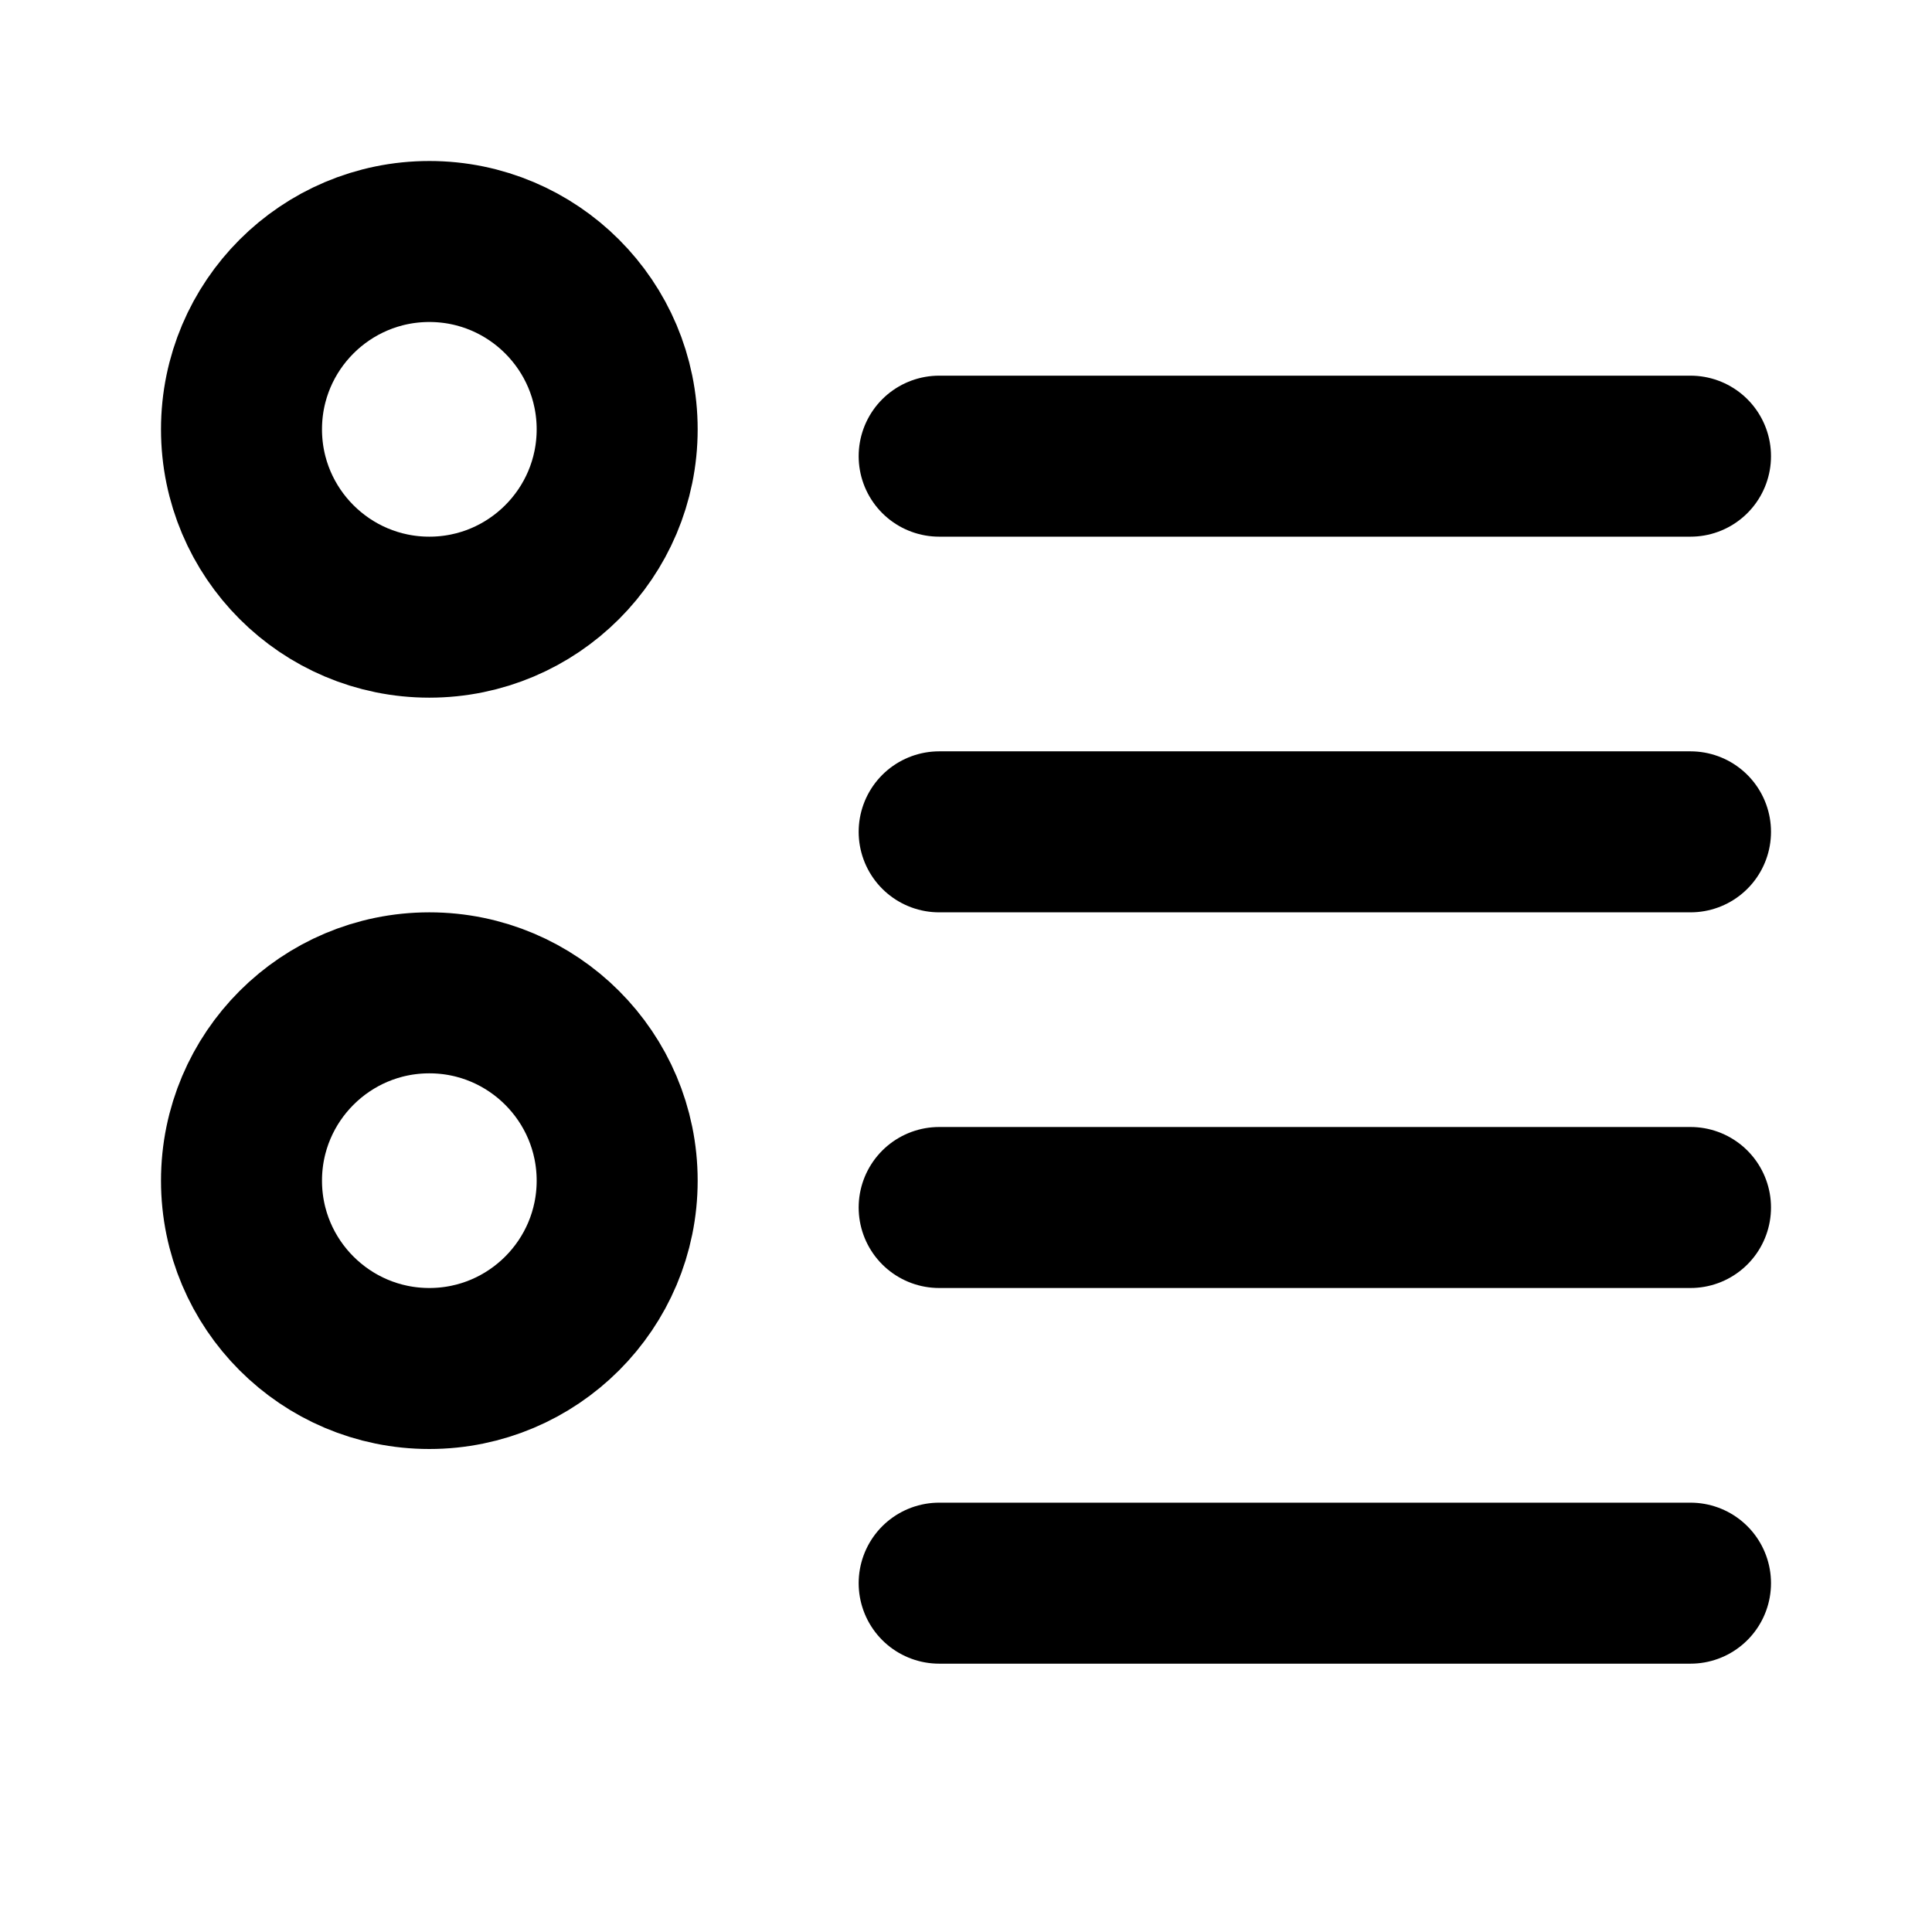
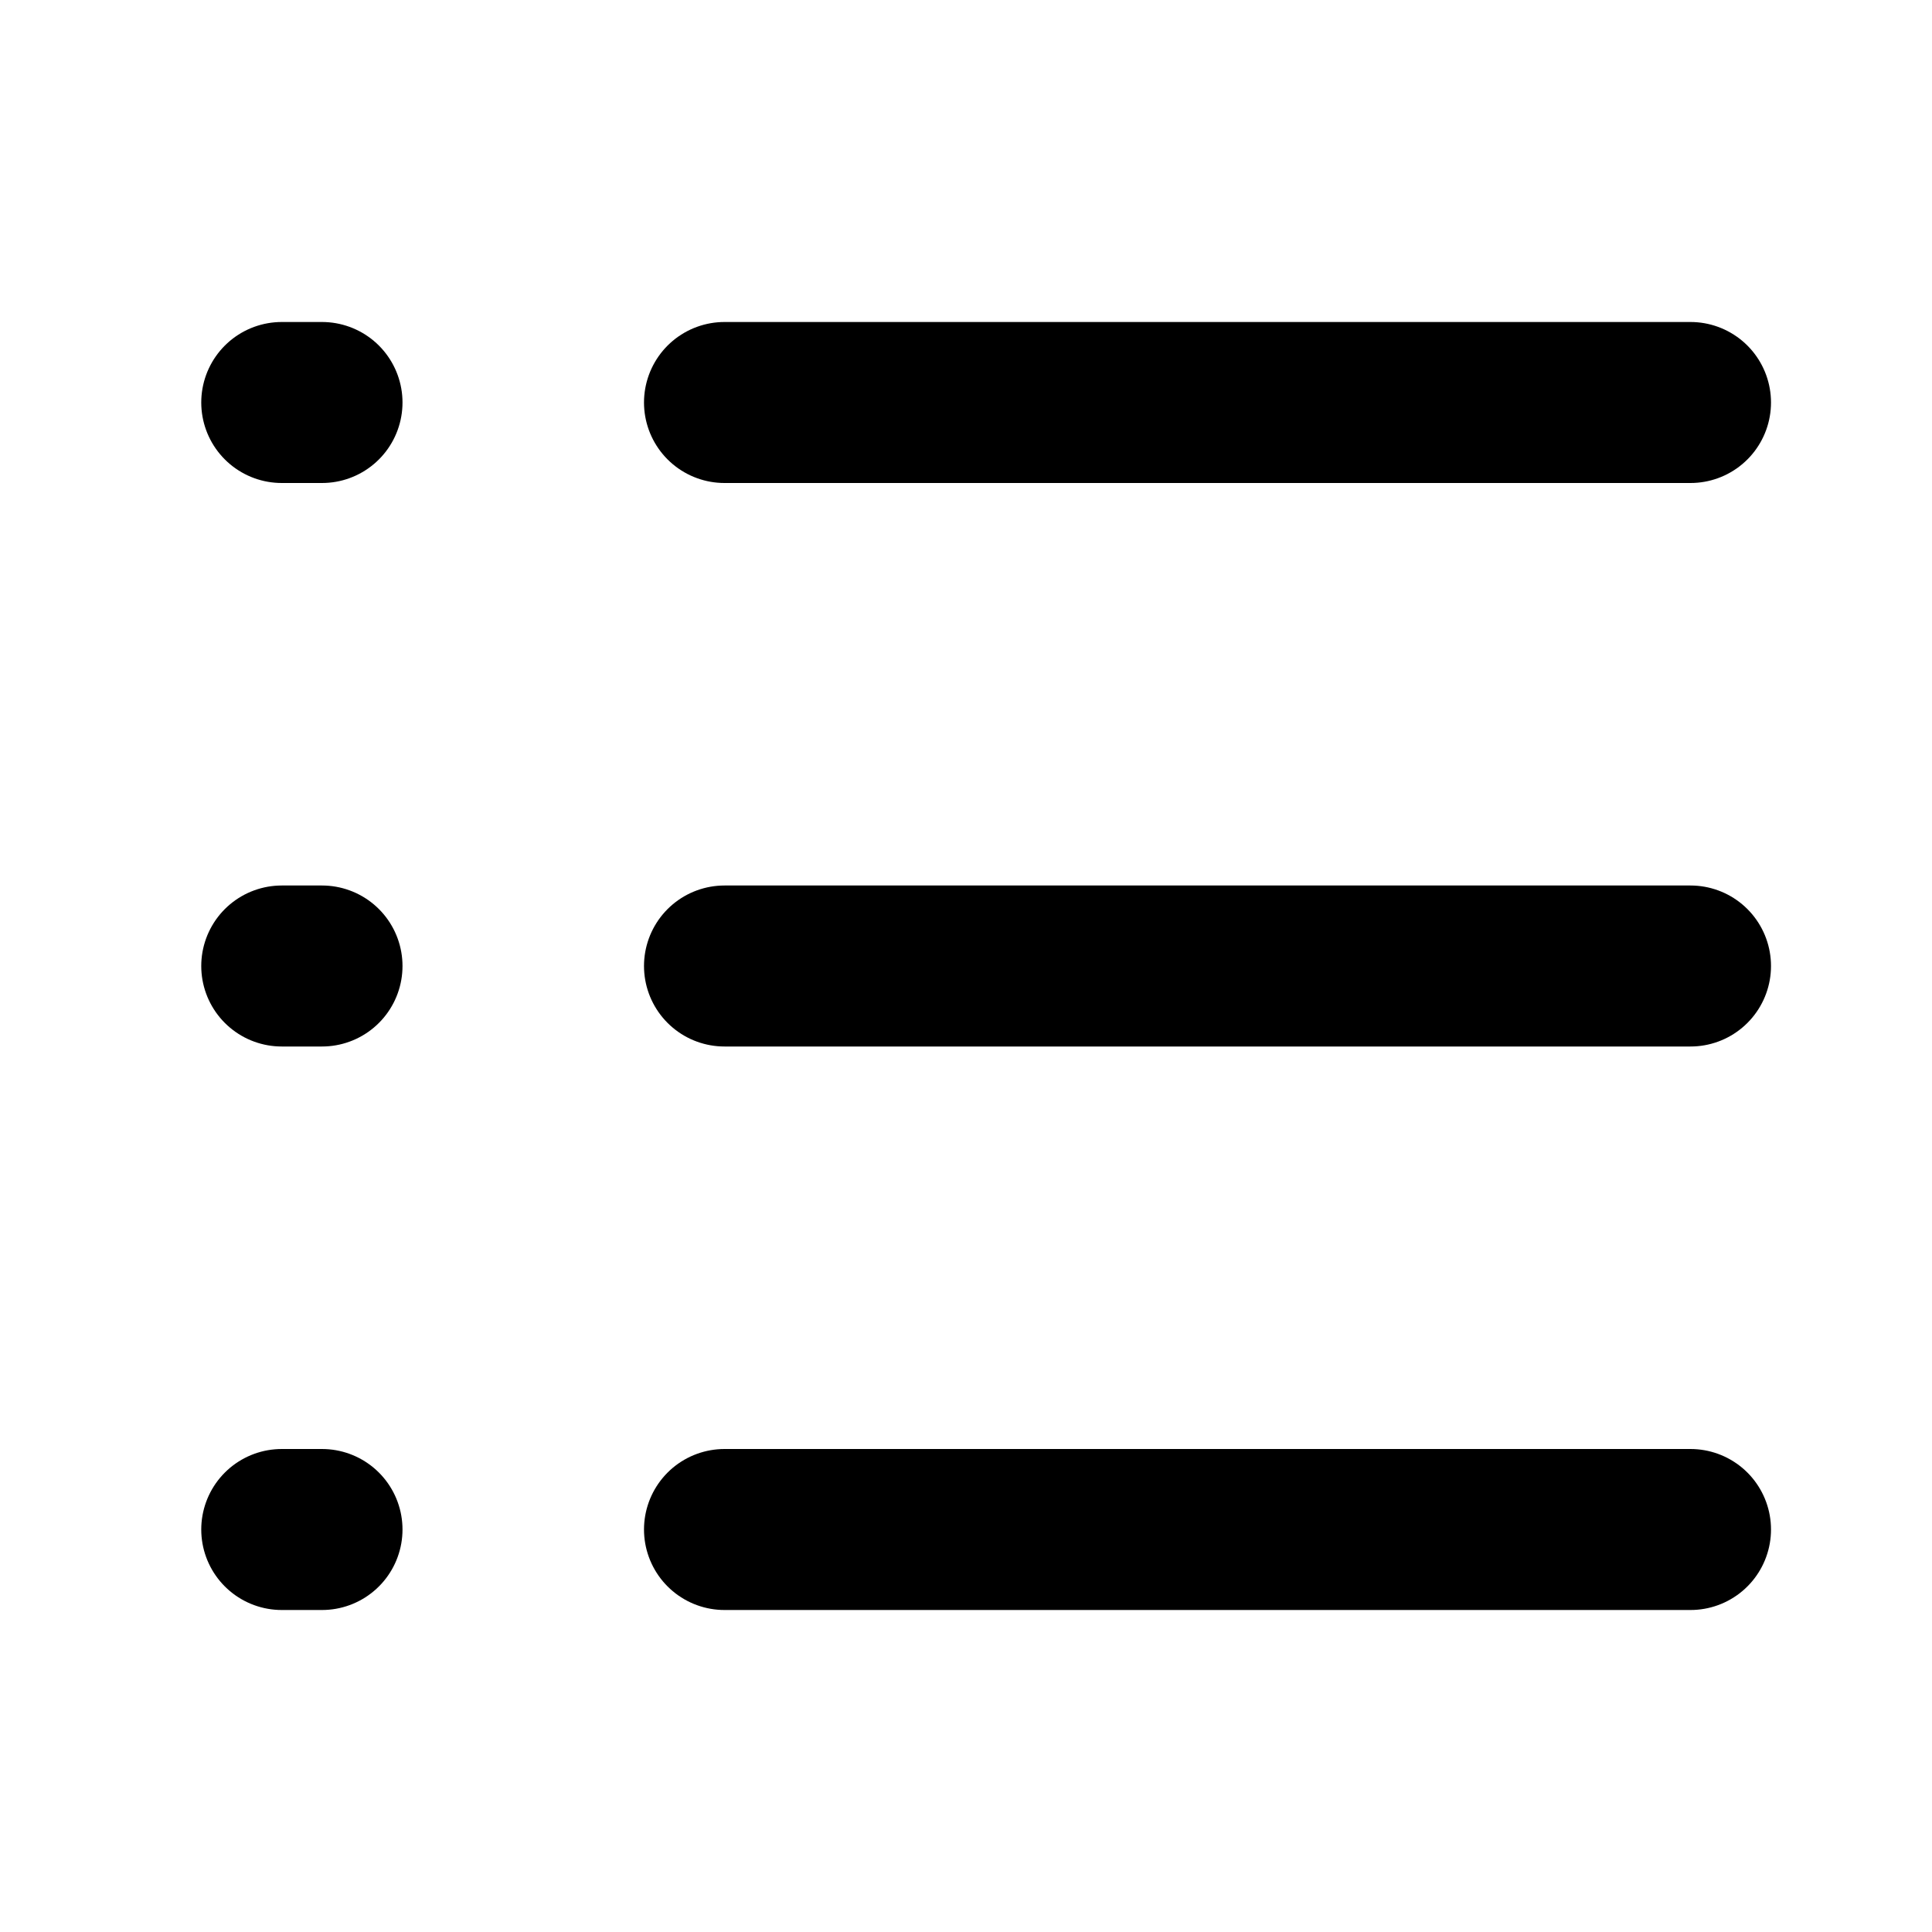
- <svg xmlns="http://www.w3.org/2000/svg" width="18" height="18" view-box="0 0 18 18" fill="none">
-   <path d="M8.75 11.25H15.75" stroke="currentColor" stroke-width="1.5" stroke-linecap="round" stroke-linejoin="round" fill="none" />
-   <path d="M8.75 14.75H15.75" stroke="currentColor" stroke-width="1.5" stroke-linecap="round" stroke-linejoin="round" fill="none" />
-   <path d="M8.75 4.25H15.75" stroke="currentColor" stroke-width="1.5" stroke-linecap="round" stroke-linejoin="round" fill="none" />
-   <path d="M8.75 7.75H15.75" stroke="currentColor" stroke-width="1.5" stroke-linecap="round" stroke-linejoin="round" fill="none" />
-   <path d="M4 5.75C4.966 5.75 5.75 4.966 5.75 4C5.75 3.034 4.966 2.25 4 2.25C3.034 2.25 2.25 3.034 2.25 4C2.25 4.966 3.034 5.75 4 5.75Z" stroke="currentColor" stroke-width="1.5" stroke-linecap="round" stroke-linejoin="round" fill="none" />
-   <path d="M4 12.75C4.966 12.75 5.75 11.966 5.75 11C5.75 10.034 4.966 9.25 4 9.25C3.034 9.25 2.25 10.034 2.25 11C2.25 11.966 3.034 12.75 4 12.75Z" stroke="currentColor" stroke-width="1.5" stroke-linecap="round" stroke-linejoin="round" fill="none" />
+ <svg xmlns="http://www.w3.org/2000/svg" width="24" height="24" viewBox="0 0 24 24" fill="none" stroke="currentColor" stroke-width="2" stroke-linecap="round" stroke-linejoin="round">
+   <path d="M9 5h12M9 12h12M9 19h12M3.5 5h.5M3.5 12h.5M3.5 19h.5" />
</svg>
